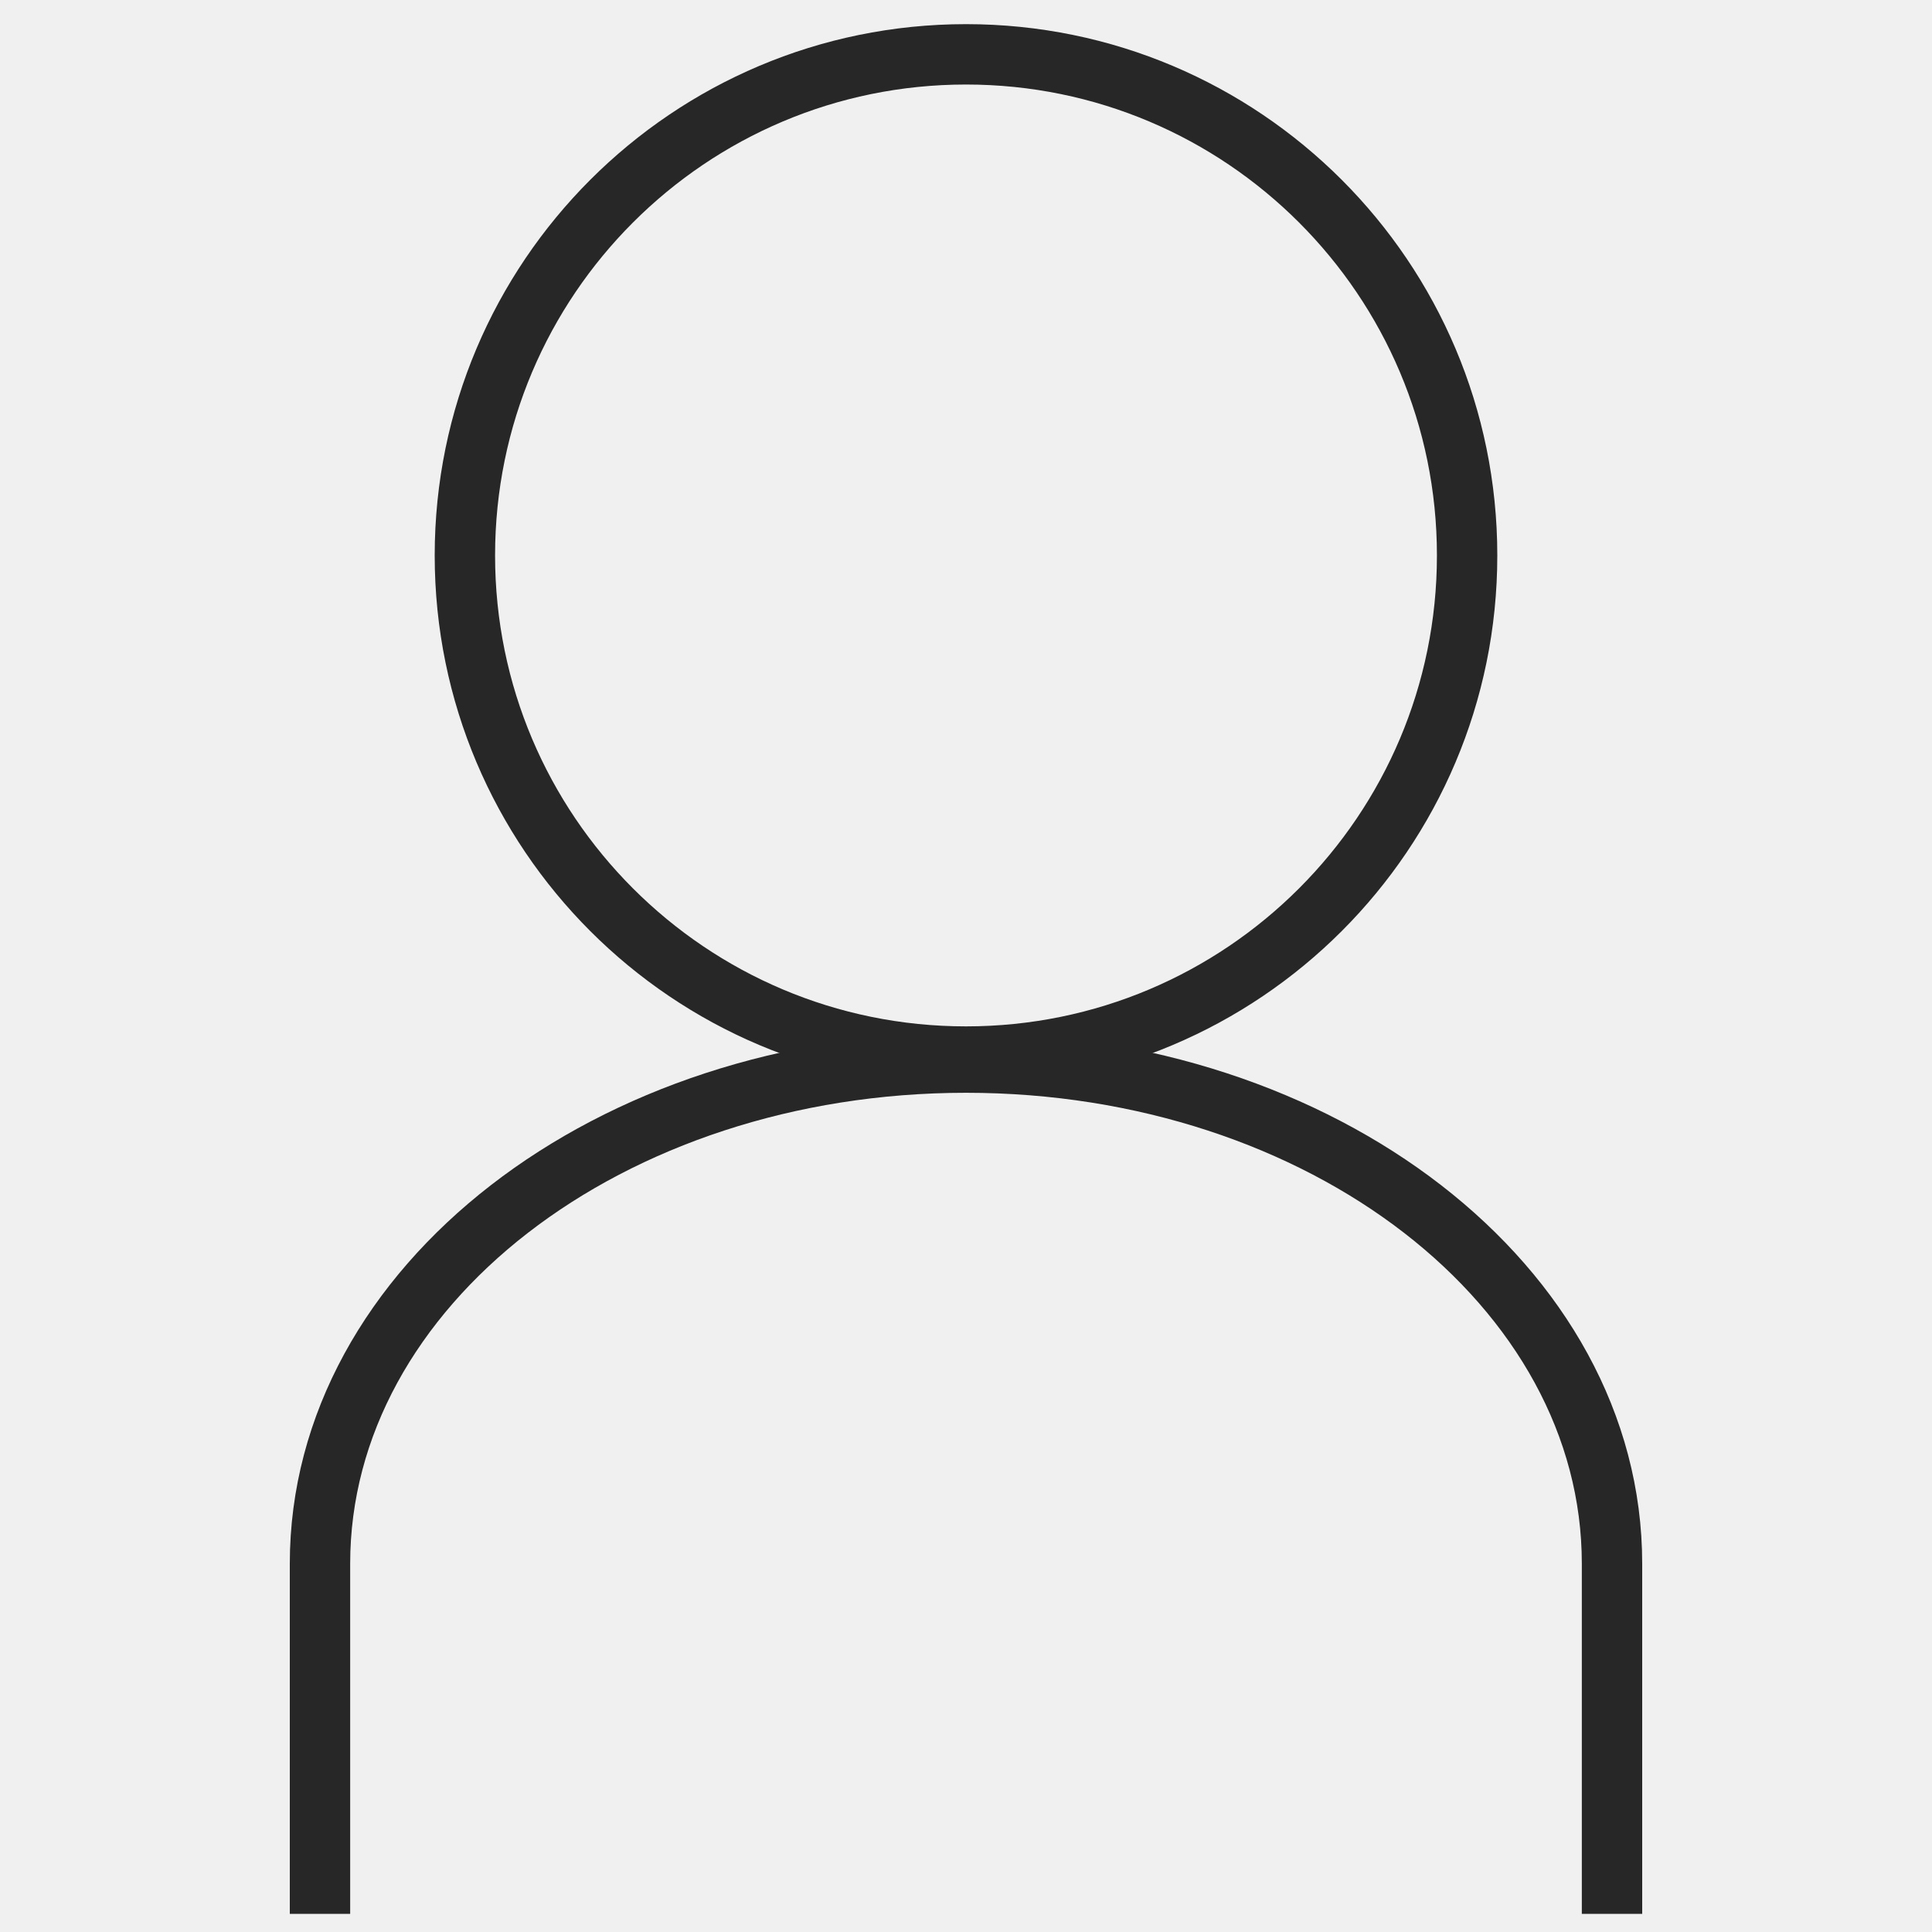
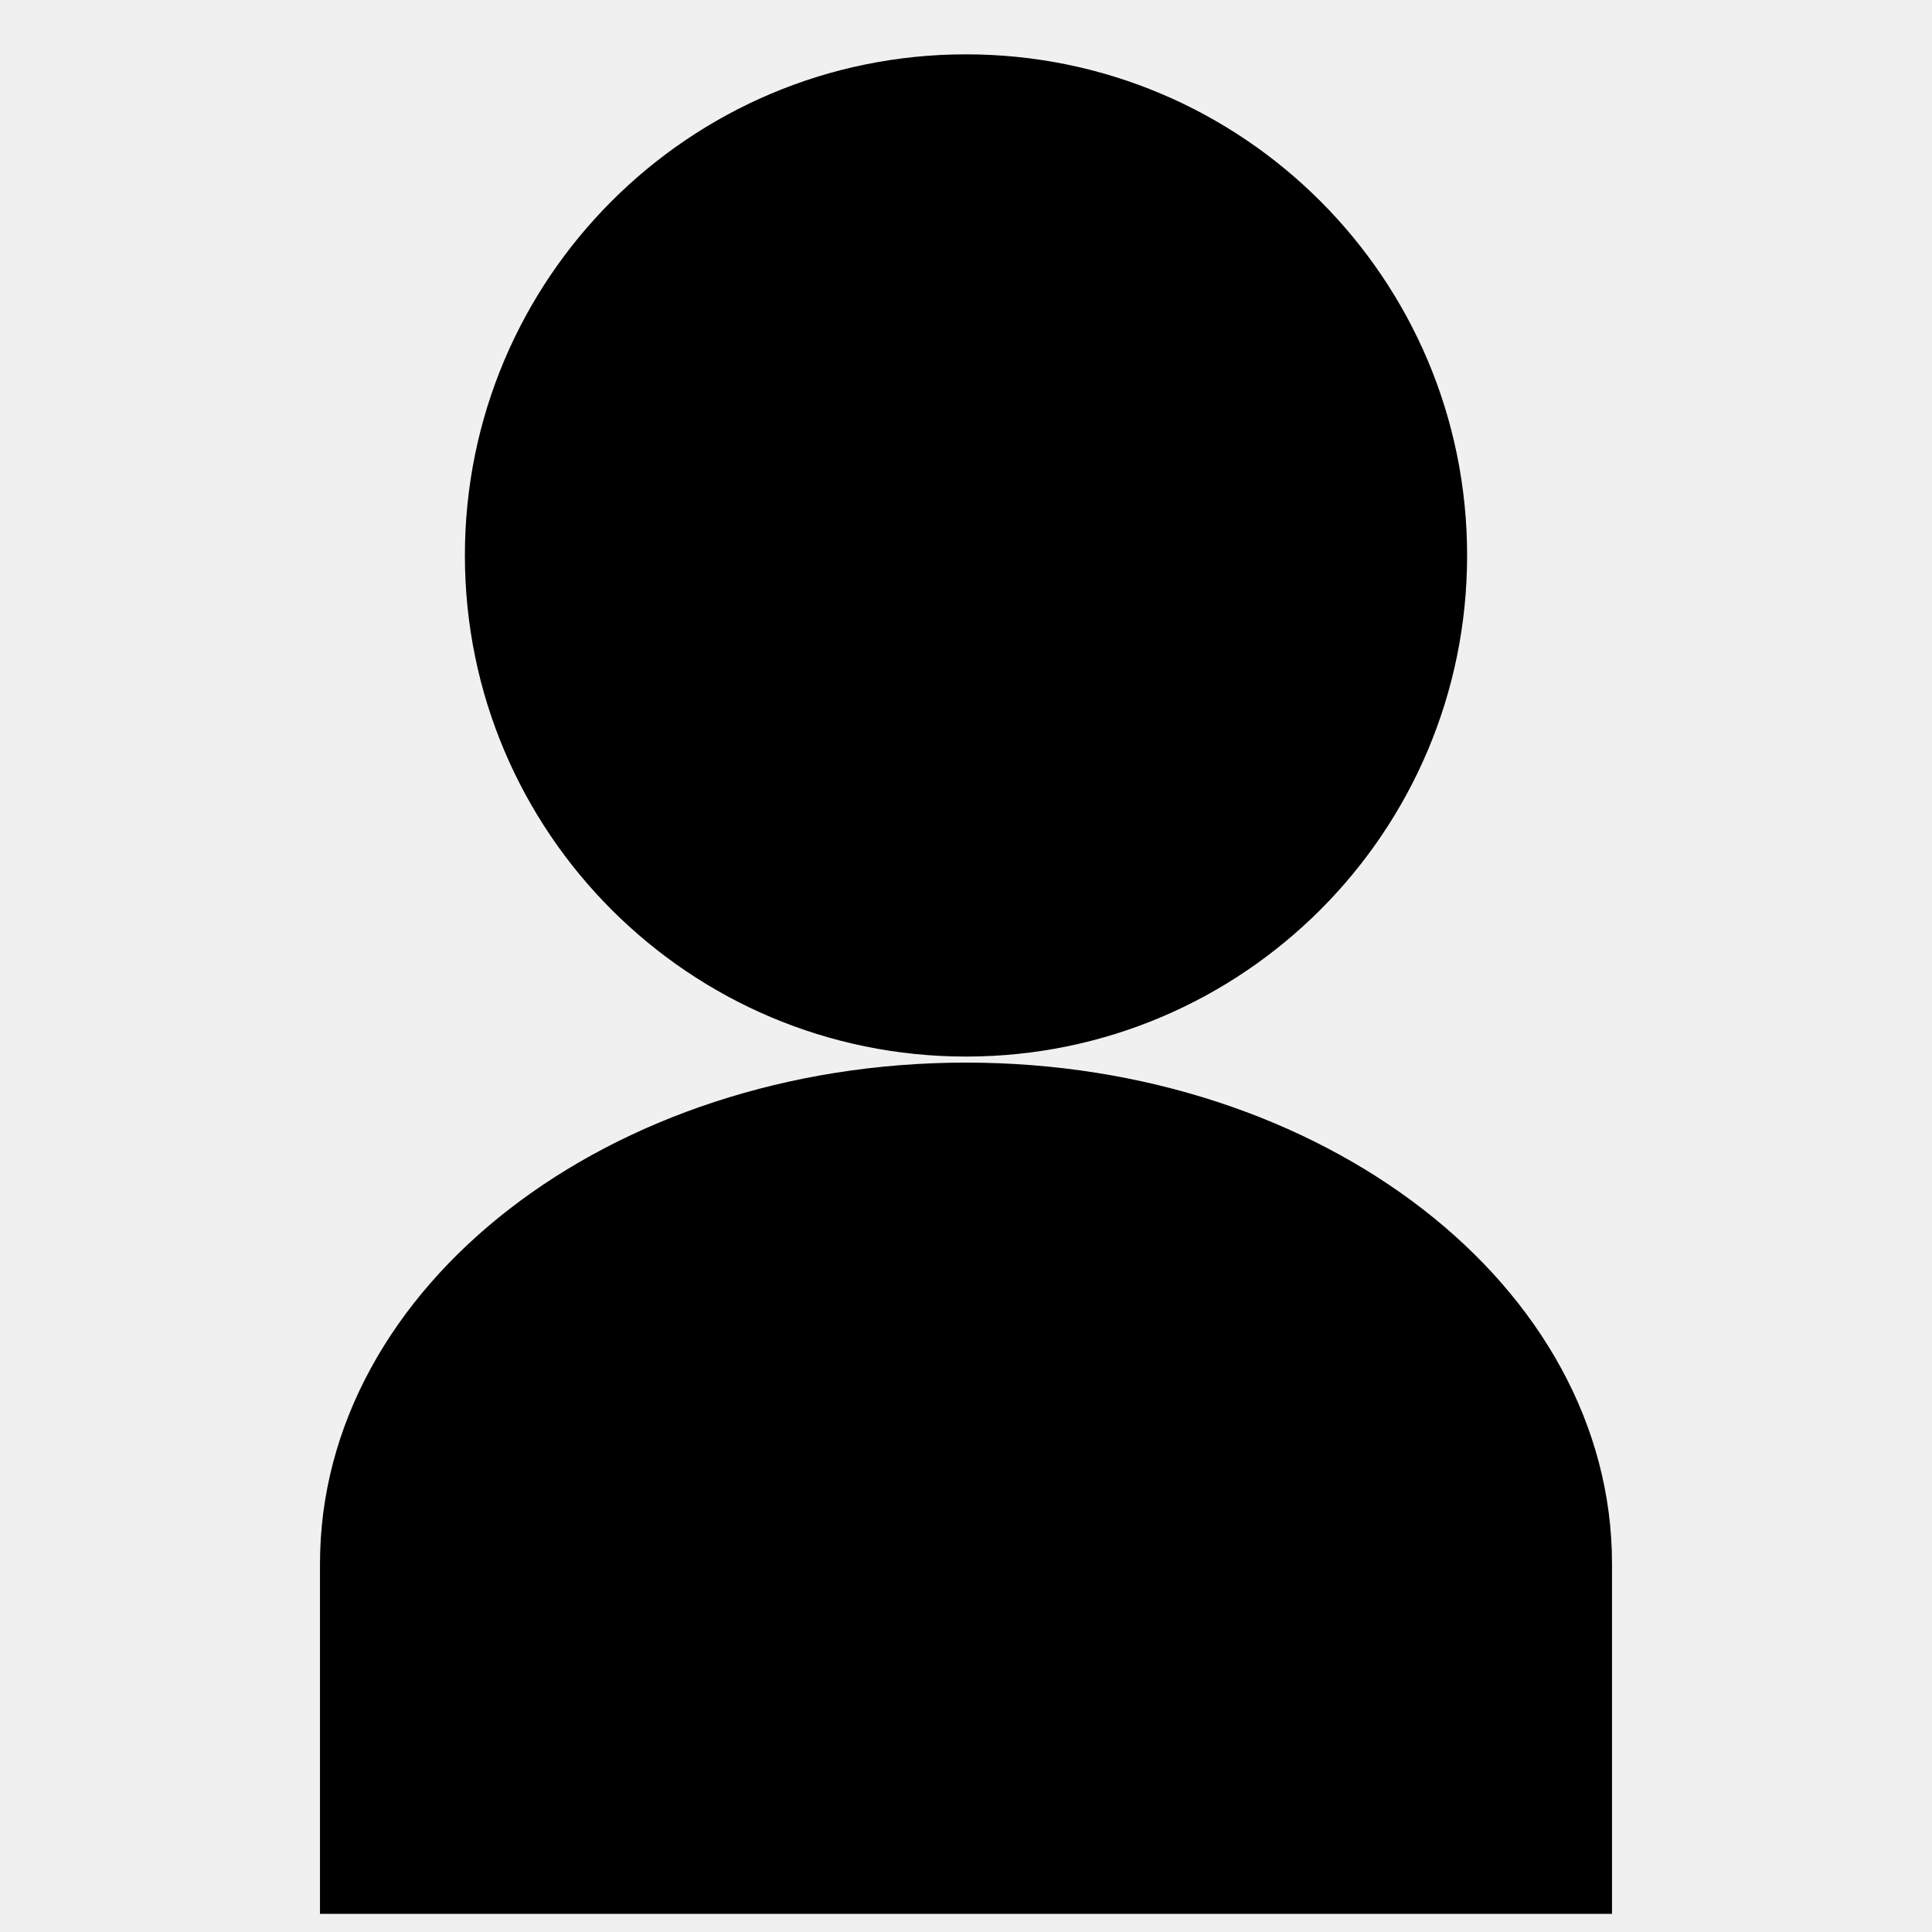
<svg xmlns="http://www.w3.org/2000/svg" version="1.1" id="레이어_1" x="0px" y="0px" viewBox="0 0 32 32" style="enable-background:new 0 0 32 32;" xml:space="preserve">
-   <style type="text/css">
+   <style>
+     path {
	.st0{fill:none;stroke:#272727;stroke-miterlimit:10;}
+     }
+     @media (prefers-color-scheme: dark) {
+ 	.st0{fill:none;stroke:#fff;stroke-miterlimit:10;}
+     }
</style>
  <g>
    <circle class="st0" cx="16" cy="9.2" r="8.3" />
    <path class="st0" d="M5.3,31.7v-5.8c0-4.6,4.8-8.3,10.7-8.3s10.7,3.7,10.7,8.3v5.8" />
  </g>
</svg>
